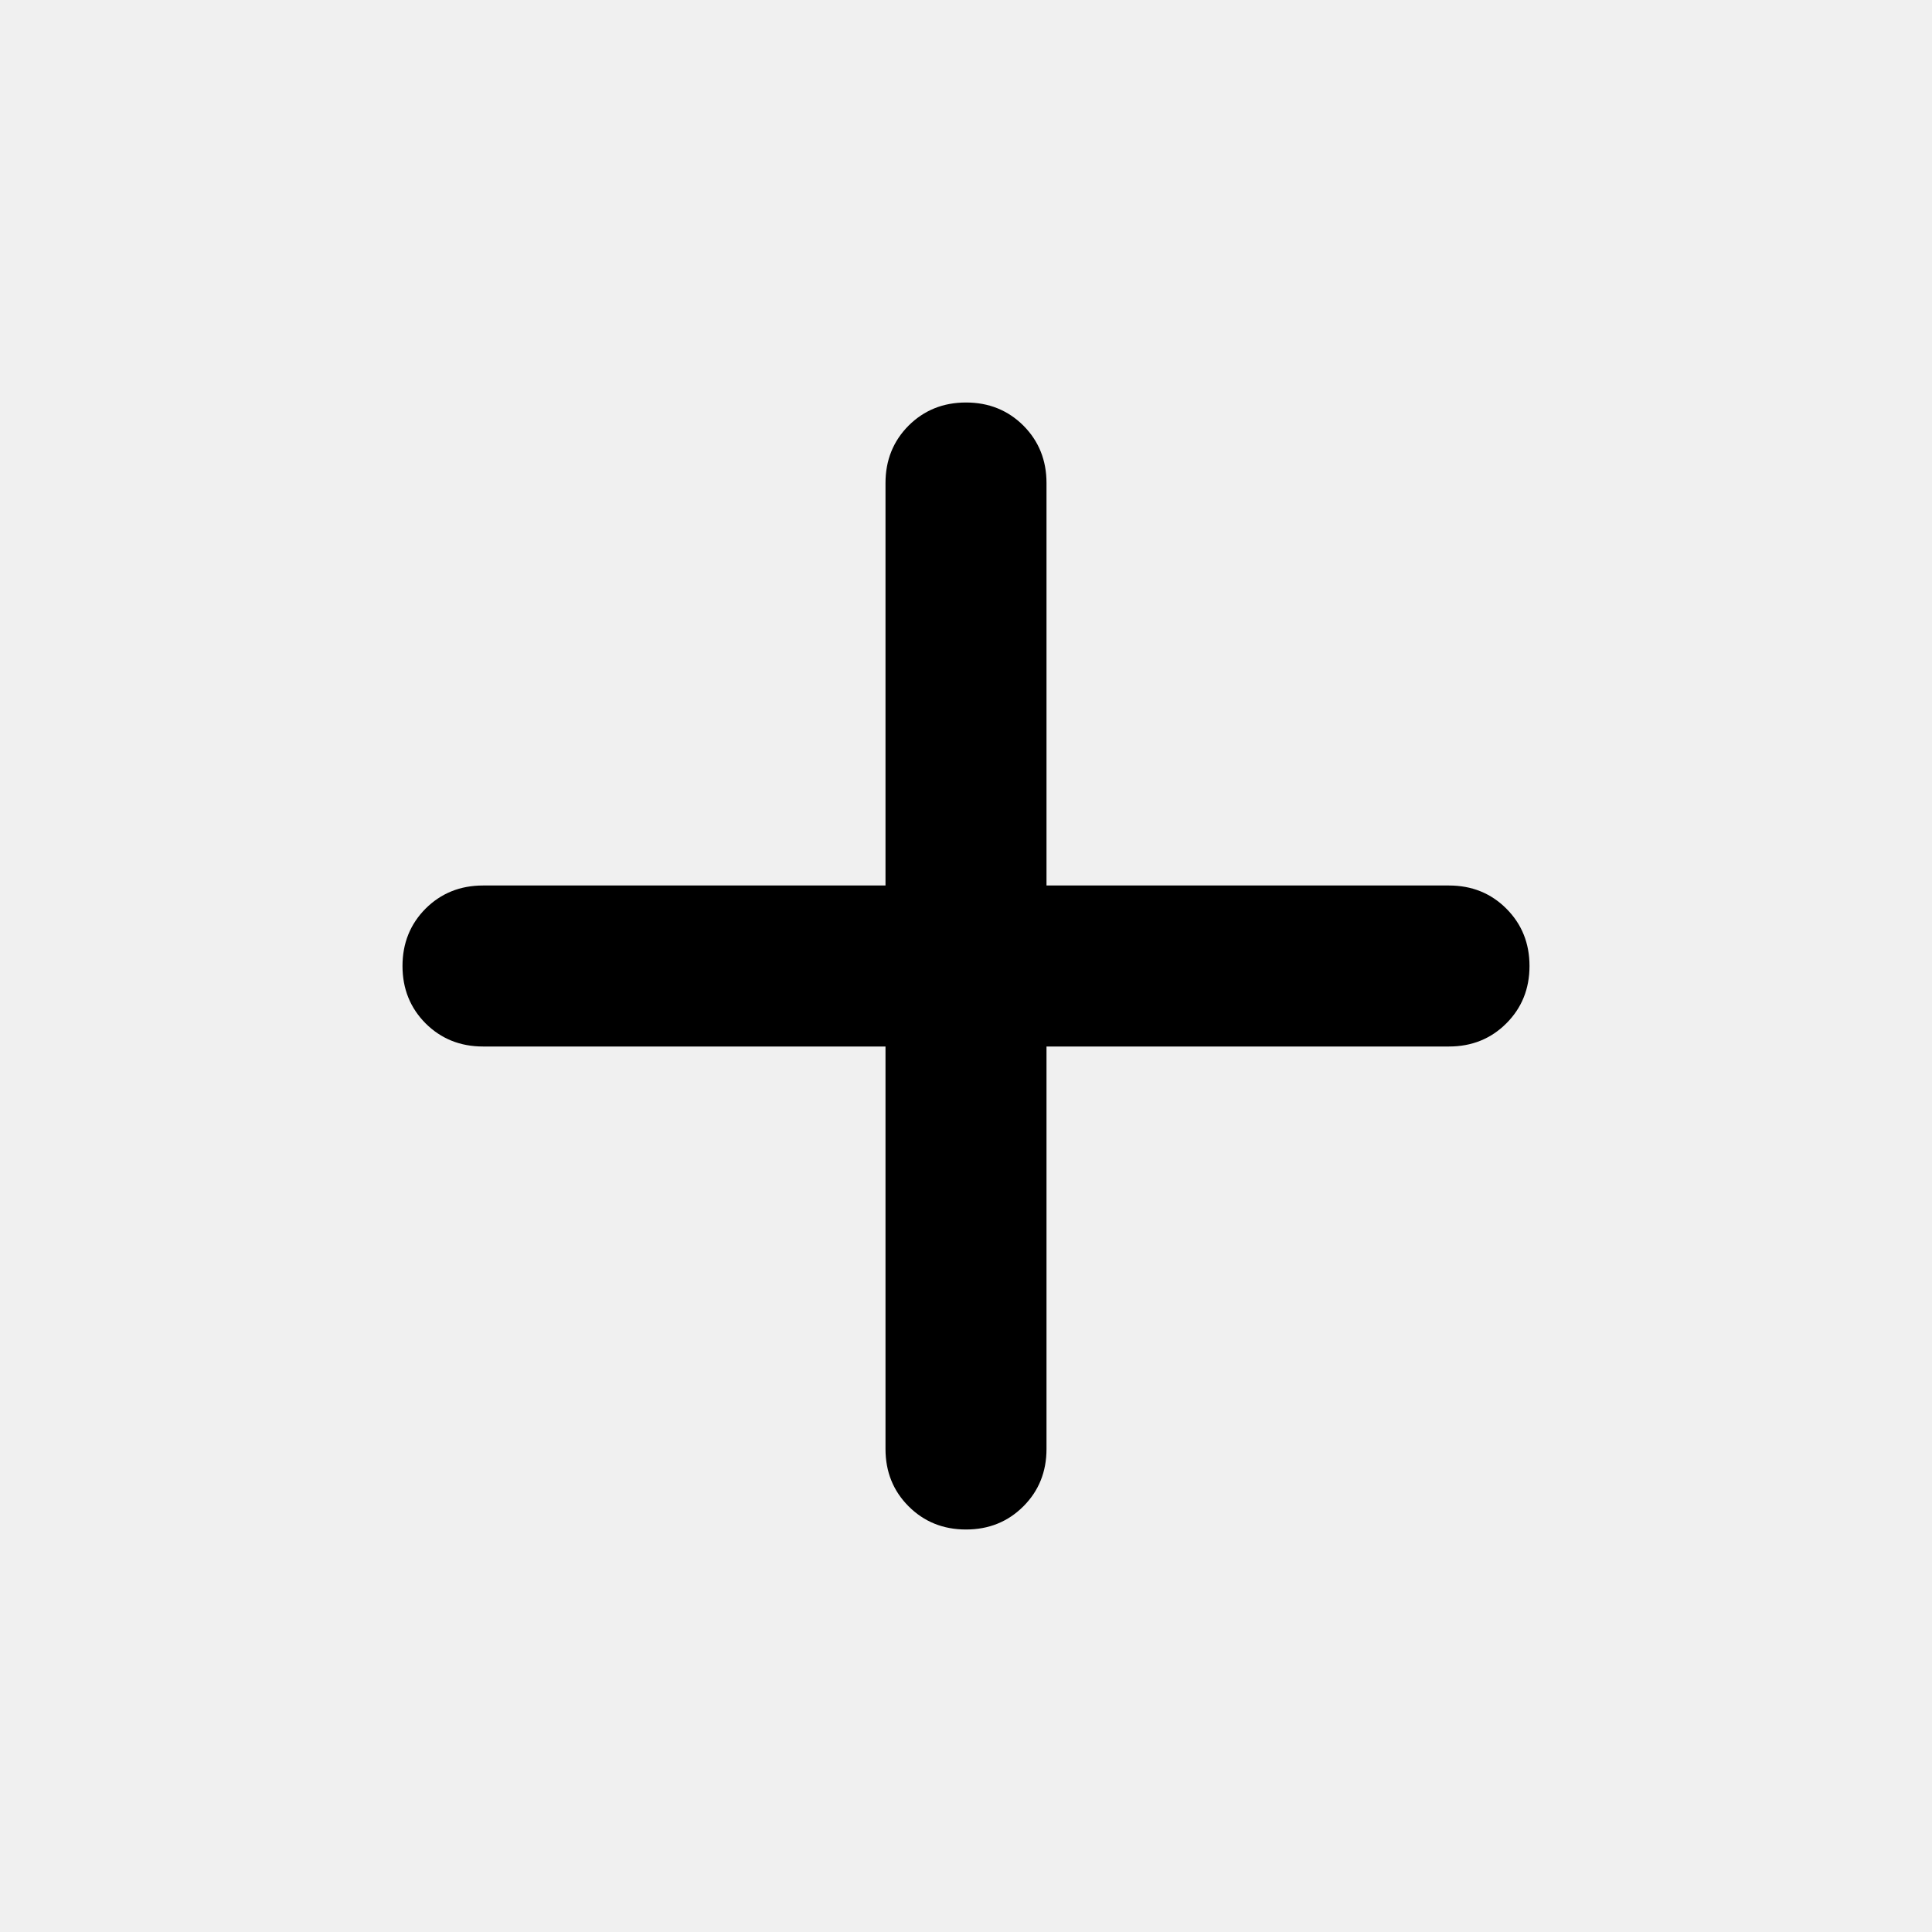
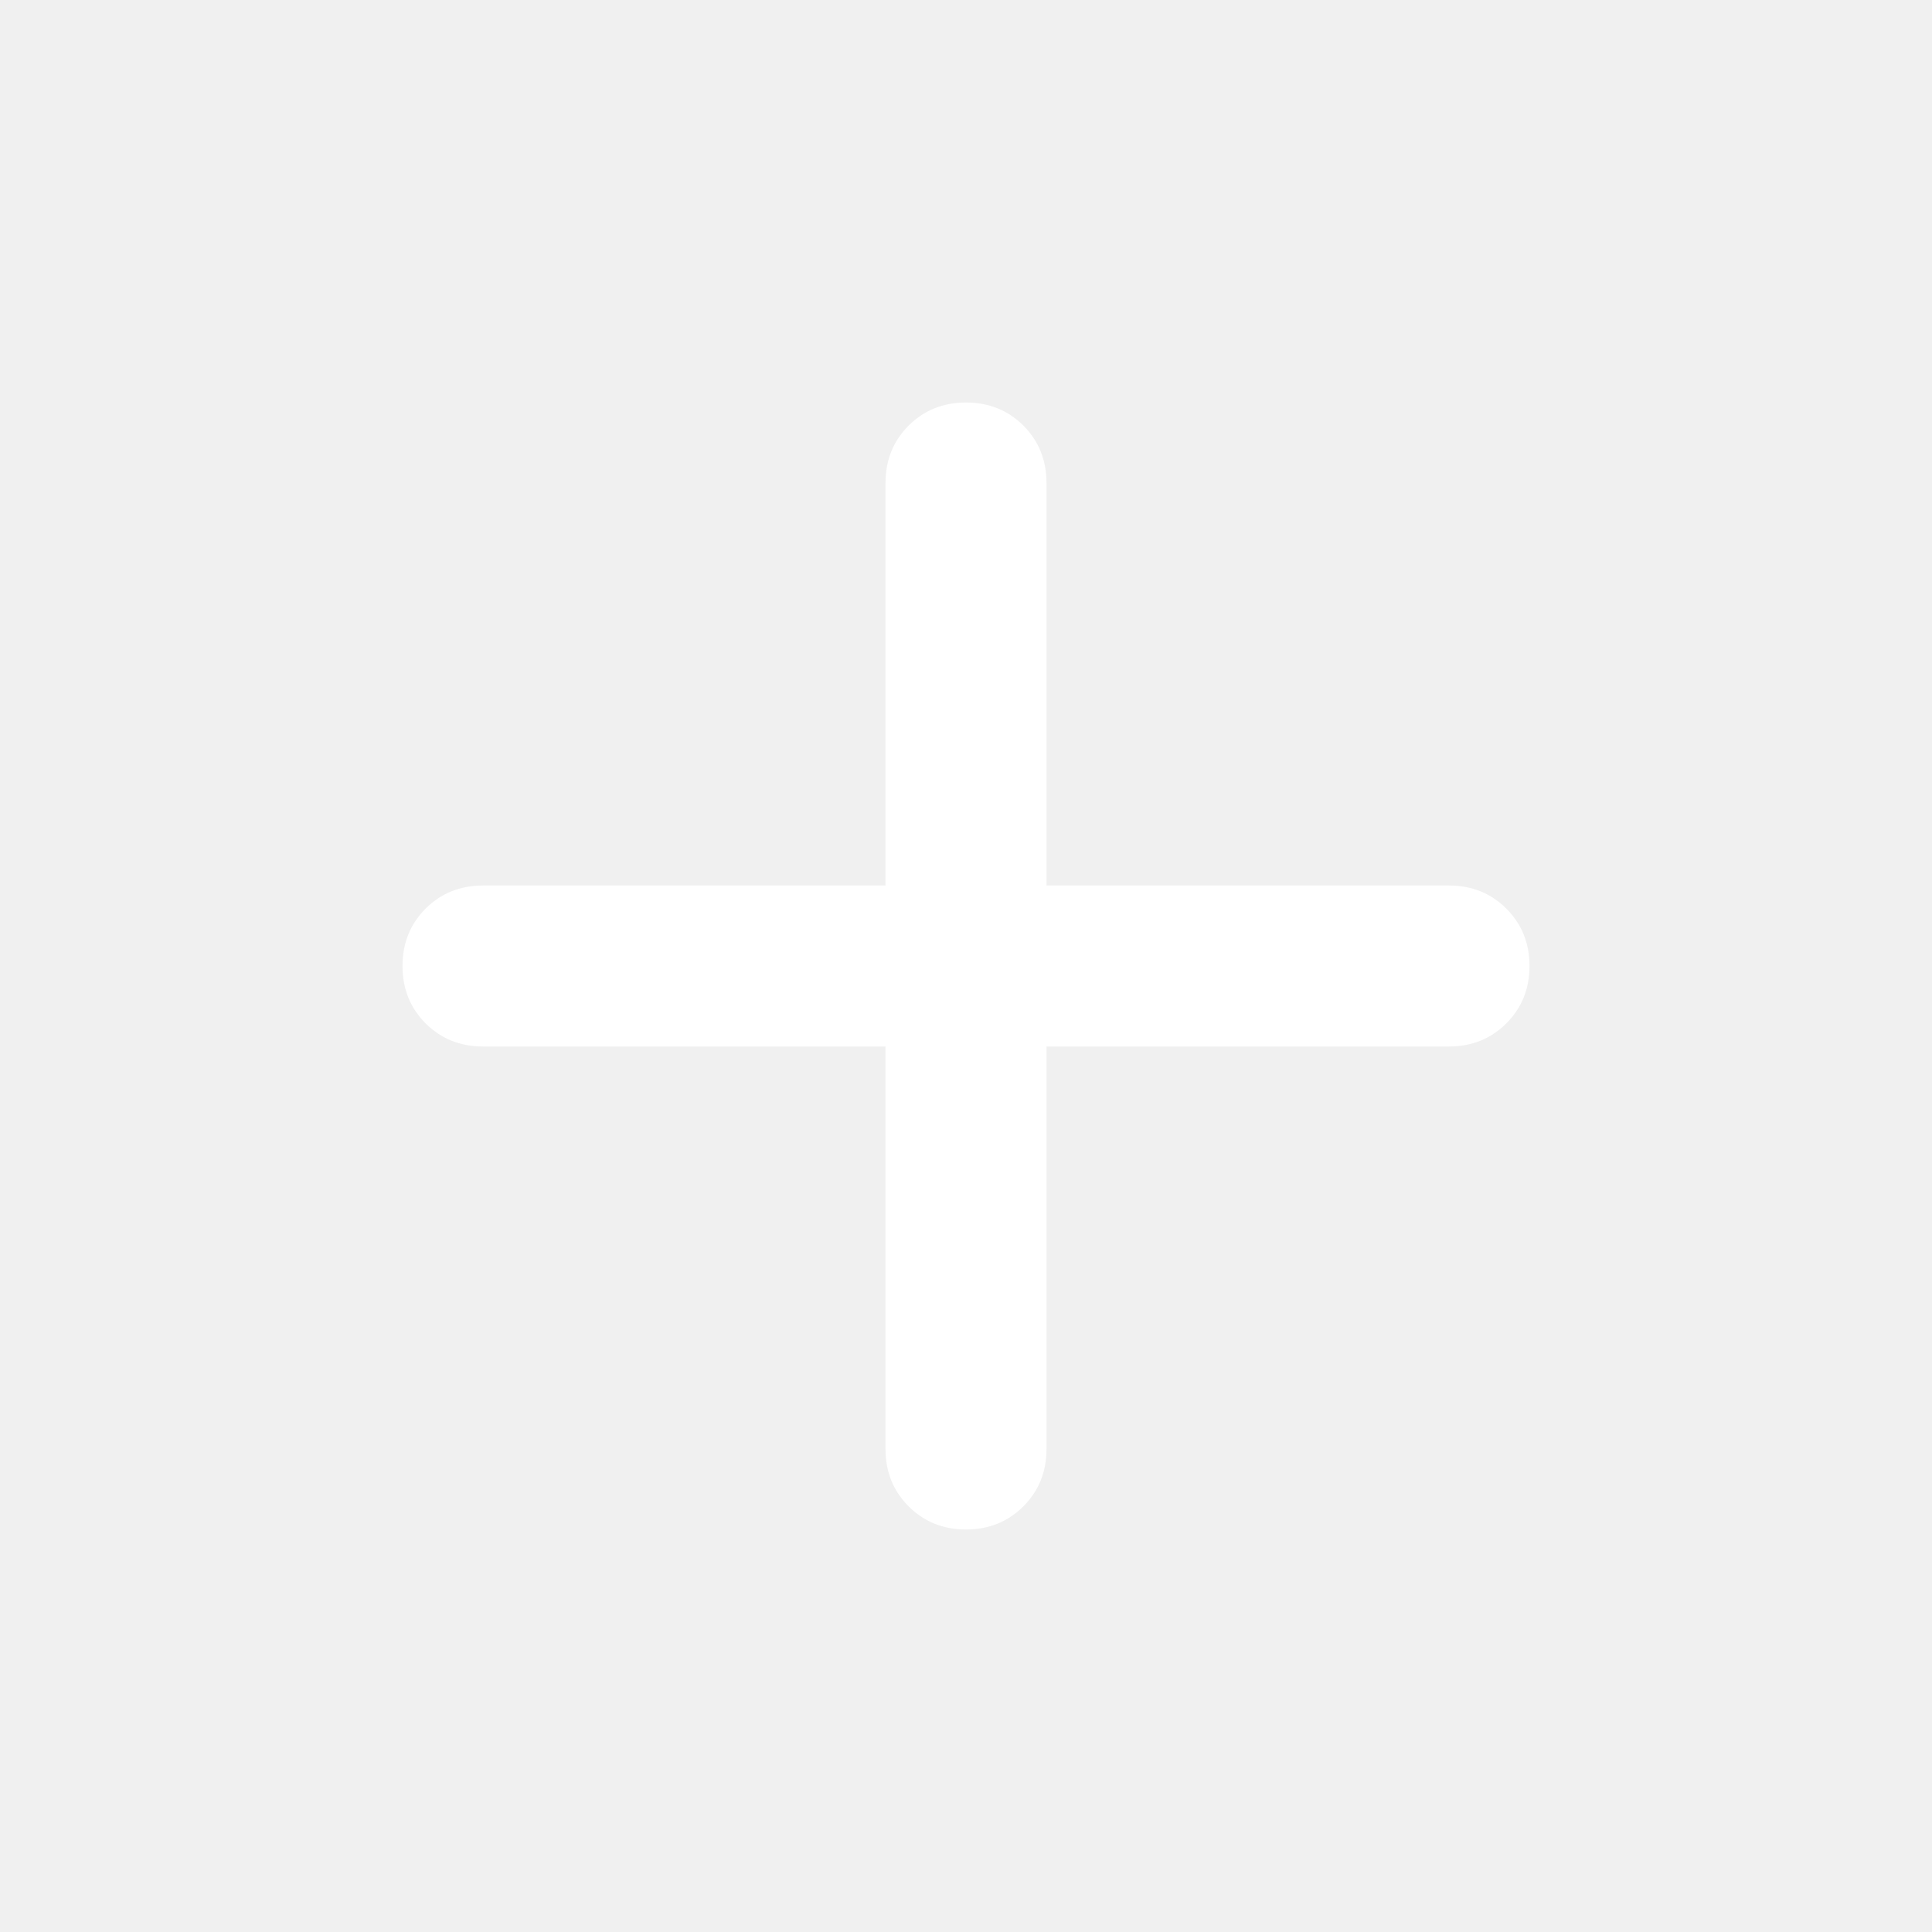
<svg xmlns="http://www.w3.org/2000/svg" width="24" height="24" viewBox="0 0 24 24" fill="none">
-   <path d="M11 13H6C5.717 13 5.479 12.904 5.287 12.713C5.096 12.521 5 12.283 5 12C5 11.717 5.096 11.479 5.287 11.287C5.479 11.096 5.717 11 6 11H11V6C11 5.717 11.096 5.479 11.287 5.287C11.479 5.096 11.717 5 12 5C12.283 5 12.521 5.096 12.713 5.287C12.904 5.479 13 5.717 13 6V11H18C18.283 11 18.521 11.096 18.712 11.287C18.904 11.479 19 11.717 19 12C19 12.283 18.904 12.521 18.712 12.713C18.521 12.904 18.283 13 18 13H13V18C13 18.283 12.904 18.521 12.713 18.712C12.521 18.904 12.283 19 12 19C11.717 19 11.479 18.904 11.287 18.712C11.096 18.521 11 18.283 11 18V13Z" fill="currentColor" />
+   <path d="M11 13H6C5.717 13 5.479 12.904 5.287 12.713C5.096 12.521 5 12.283 5 12C5 11.717 5.096 11.479 5.287 11.287C5.479 11.096 5.717 11 6 11H11V6C11 5.717 11.096 5.479 11.287 5.287C11.479 5.096 11.717 5 12 5C12.283 5 12.521 5.096 12.713 5.287C12.904 5.479 13 5.717 13 6V11H18C18.283 11 18.521 11.096 18.712 11.287C18.904 11.479 19 11.717 19 12C19 12.283 18.904 12.521 18.712 12.713C18.521 12.904 18.283 13 18 13H13V18C13 18.283 12.904 18.521 12.713 18.712C12.521 18.904 12.283 19 12 19C11.717 19 11.479 18.904 11.287 18.712C11.096 18.521 11 18.283 11 18V13Z" fill="white" />
</svg>
